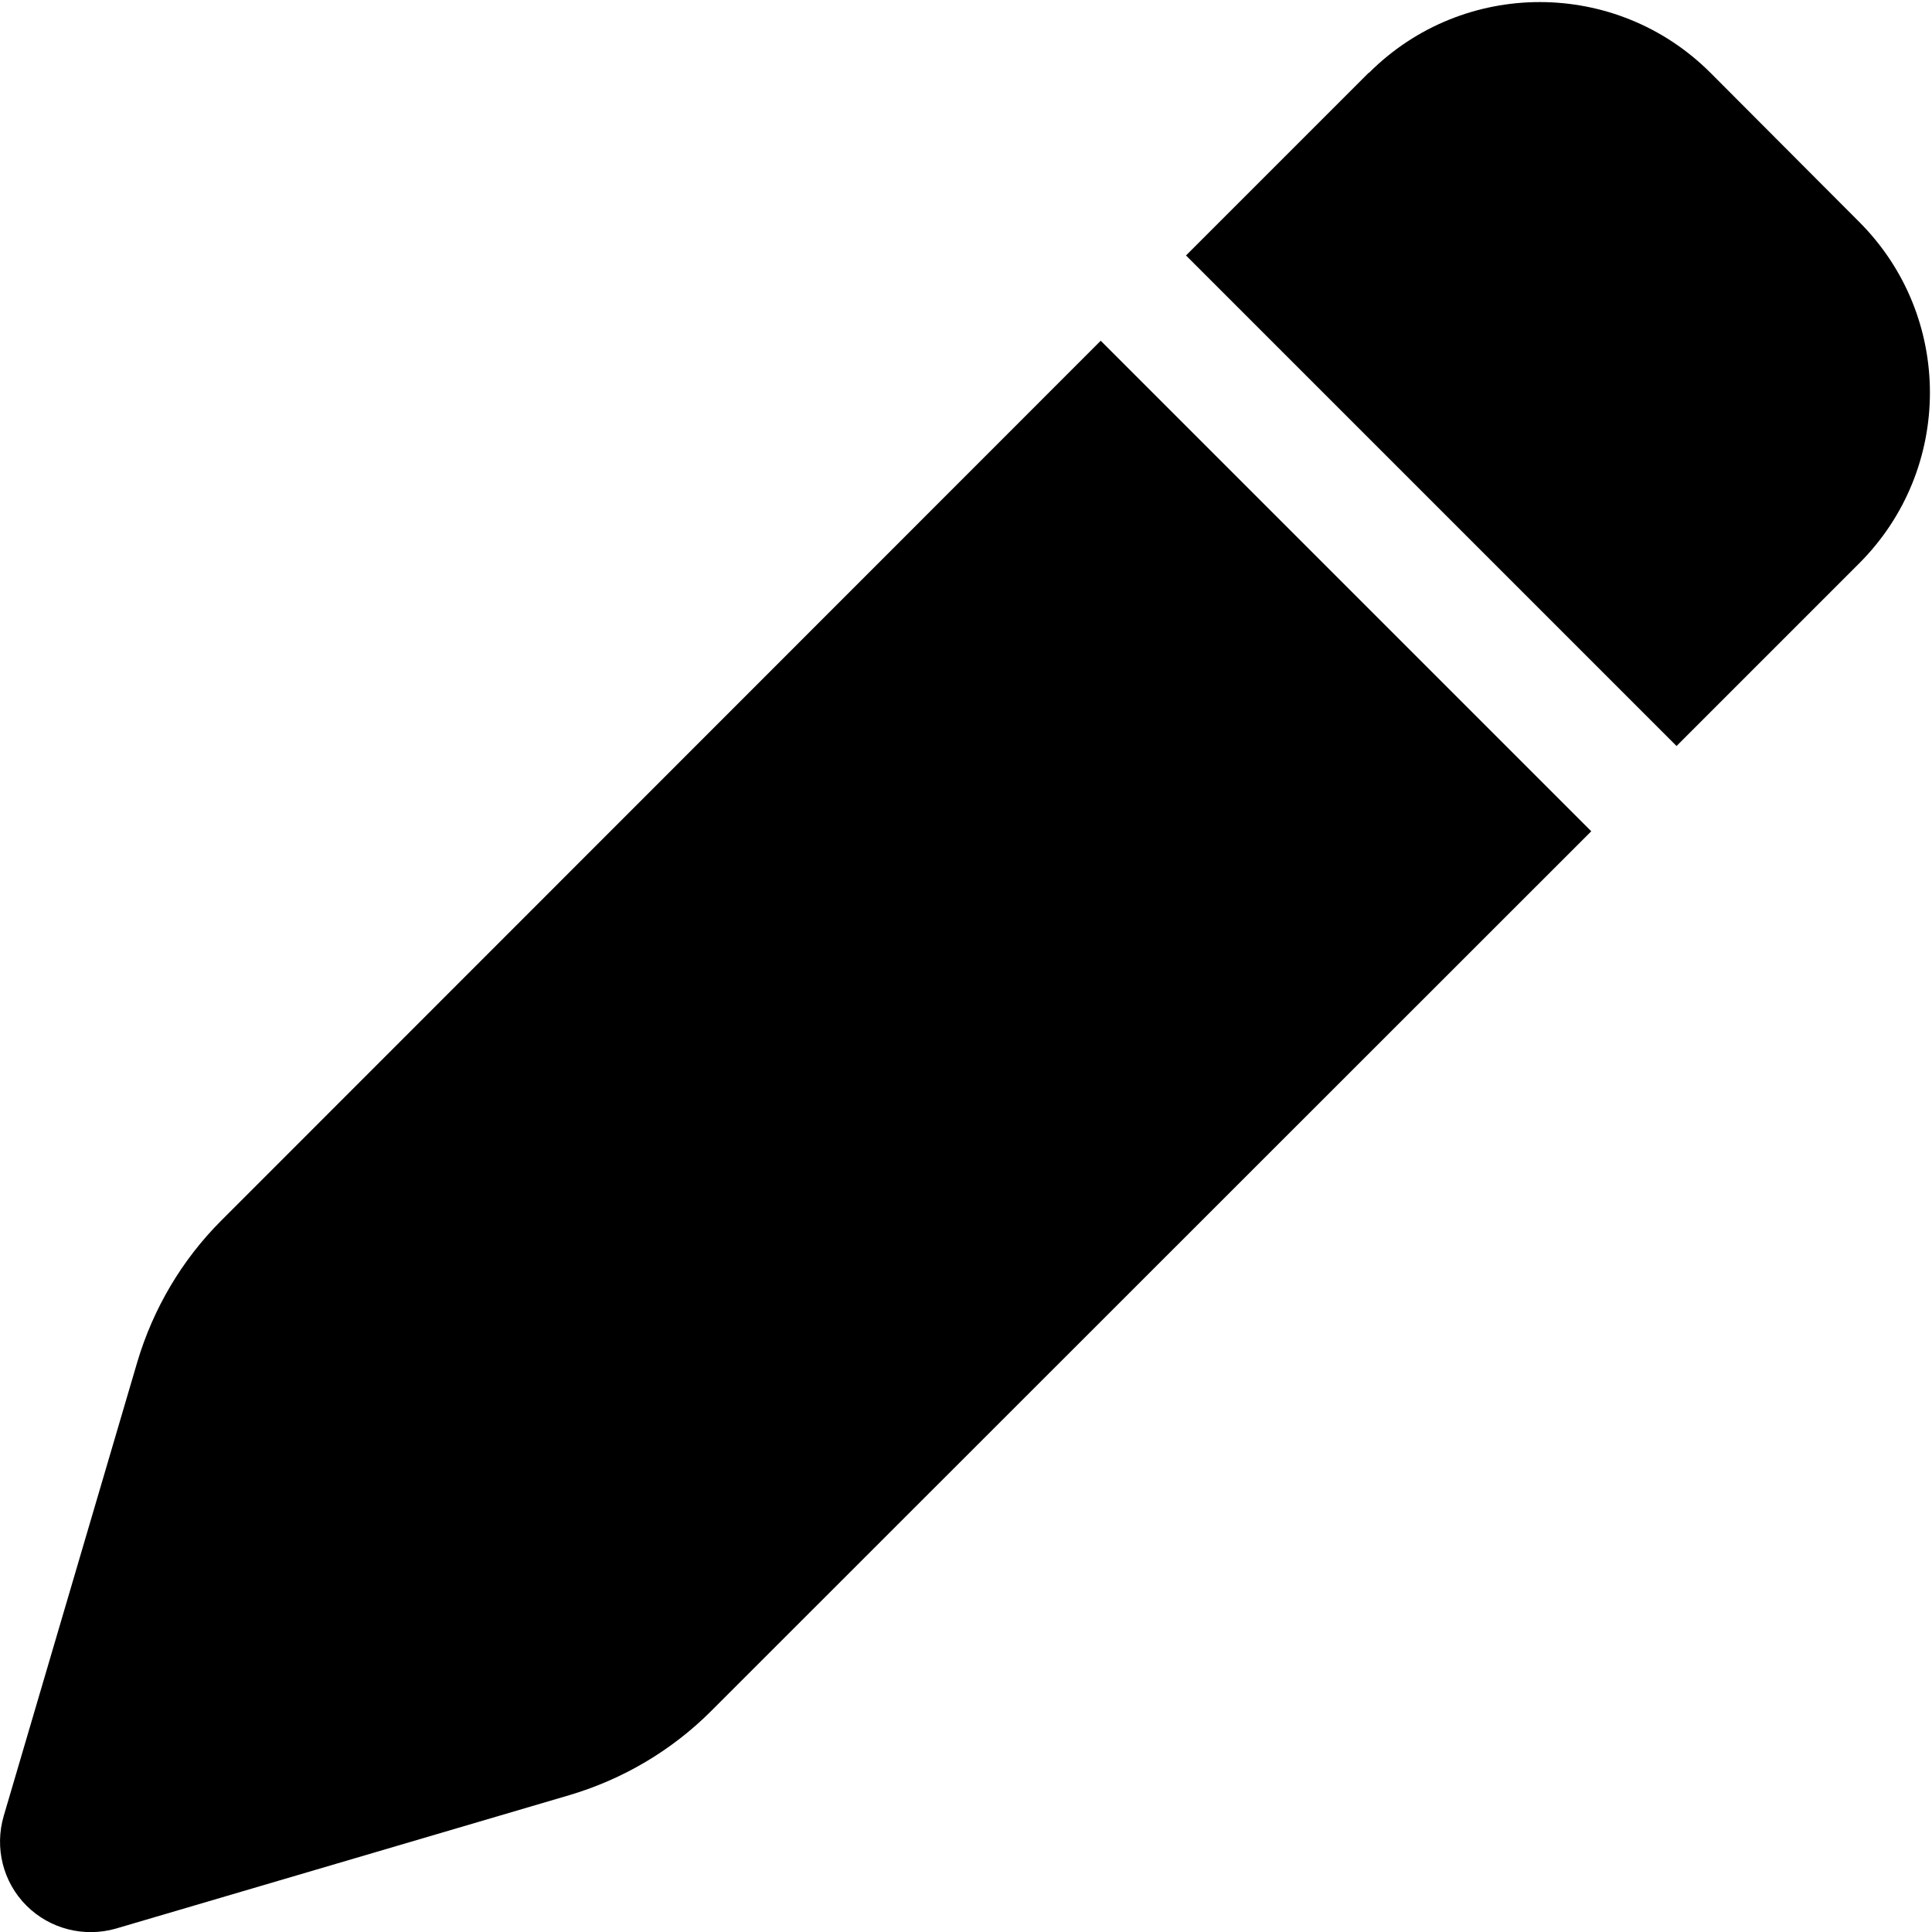
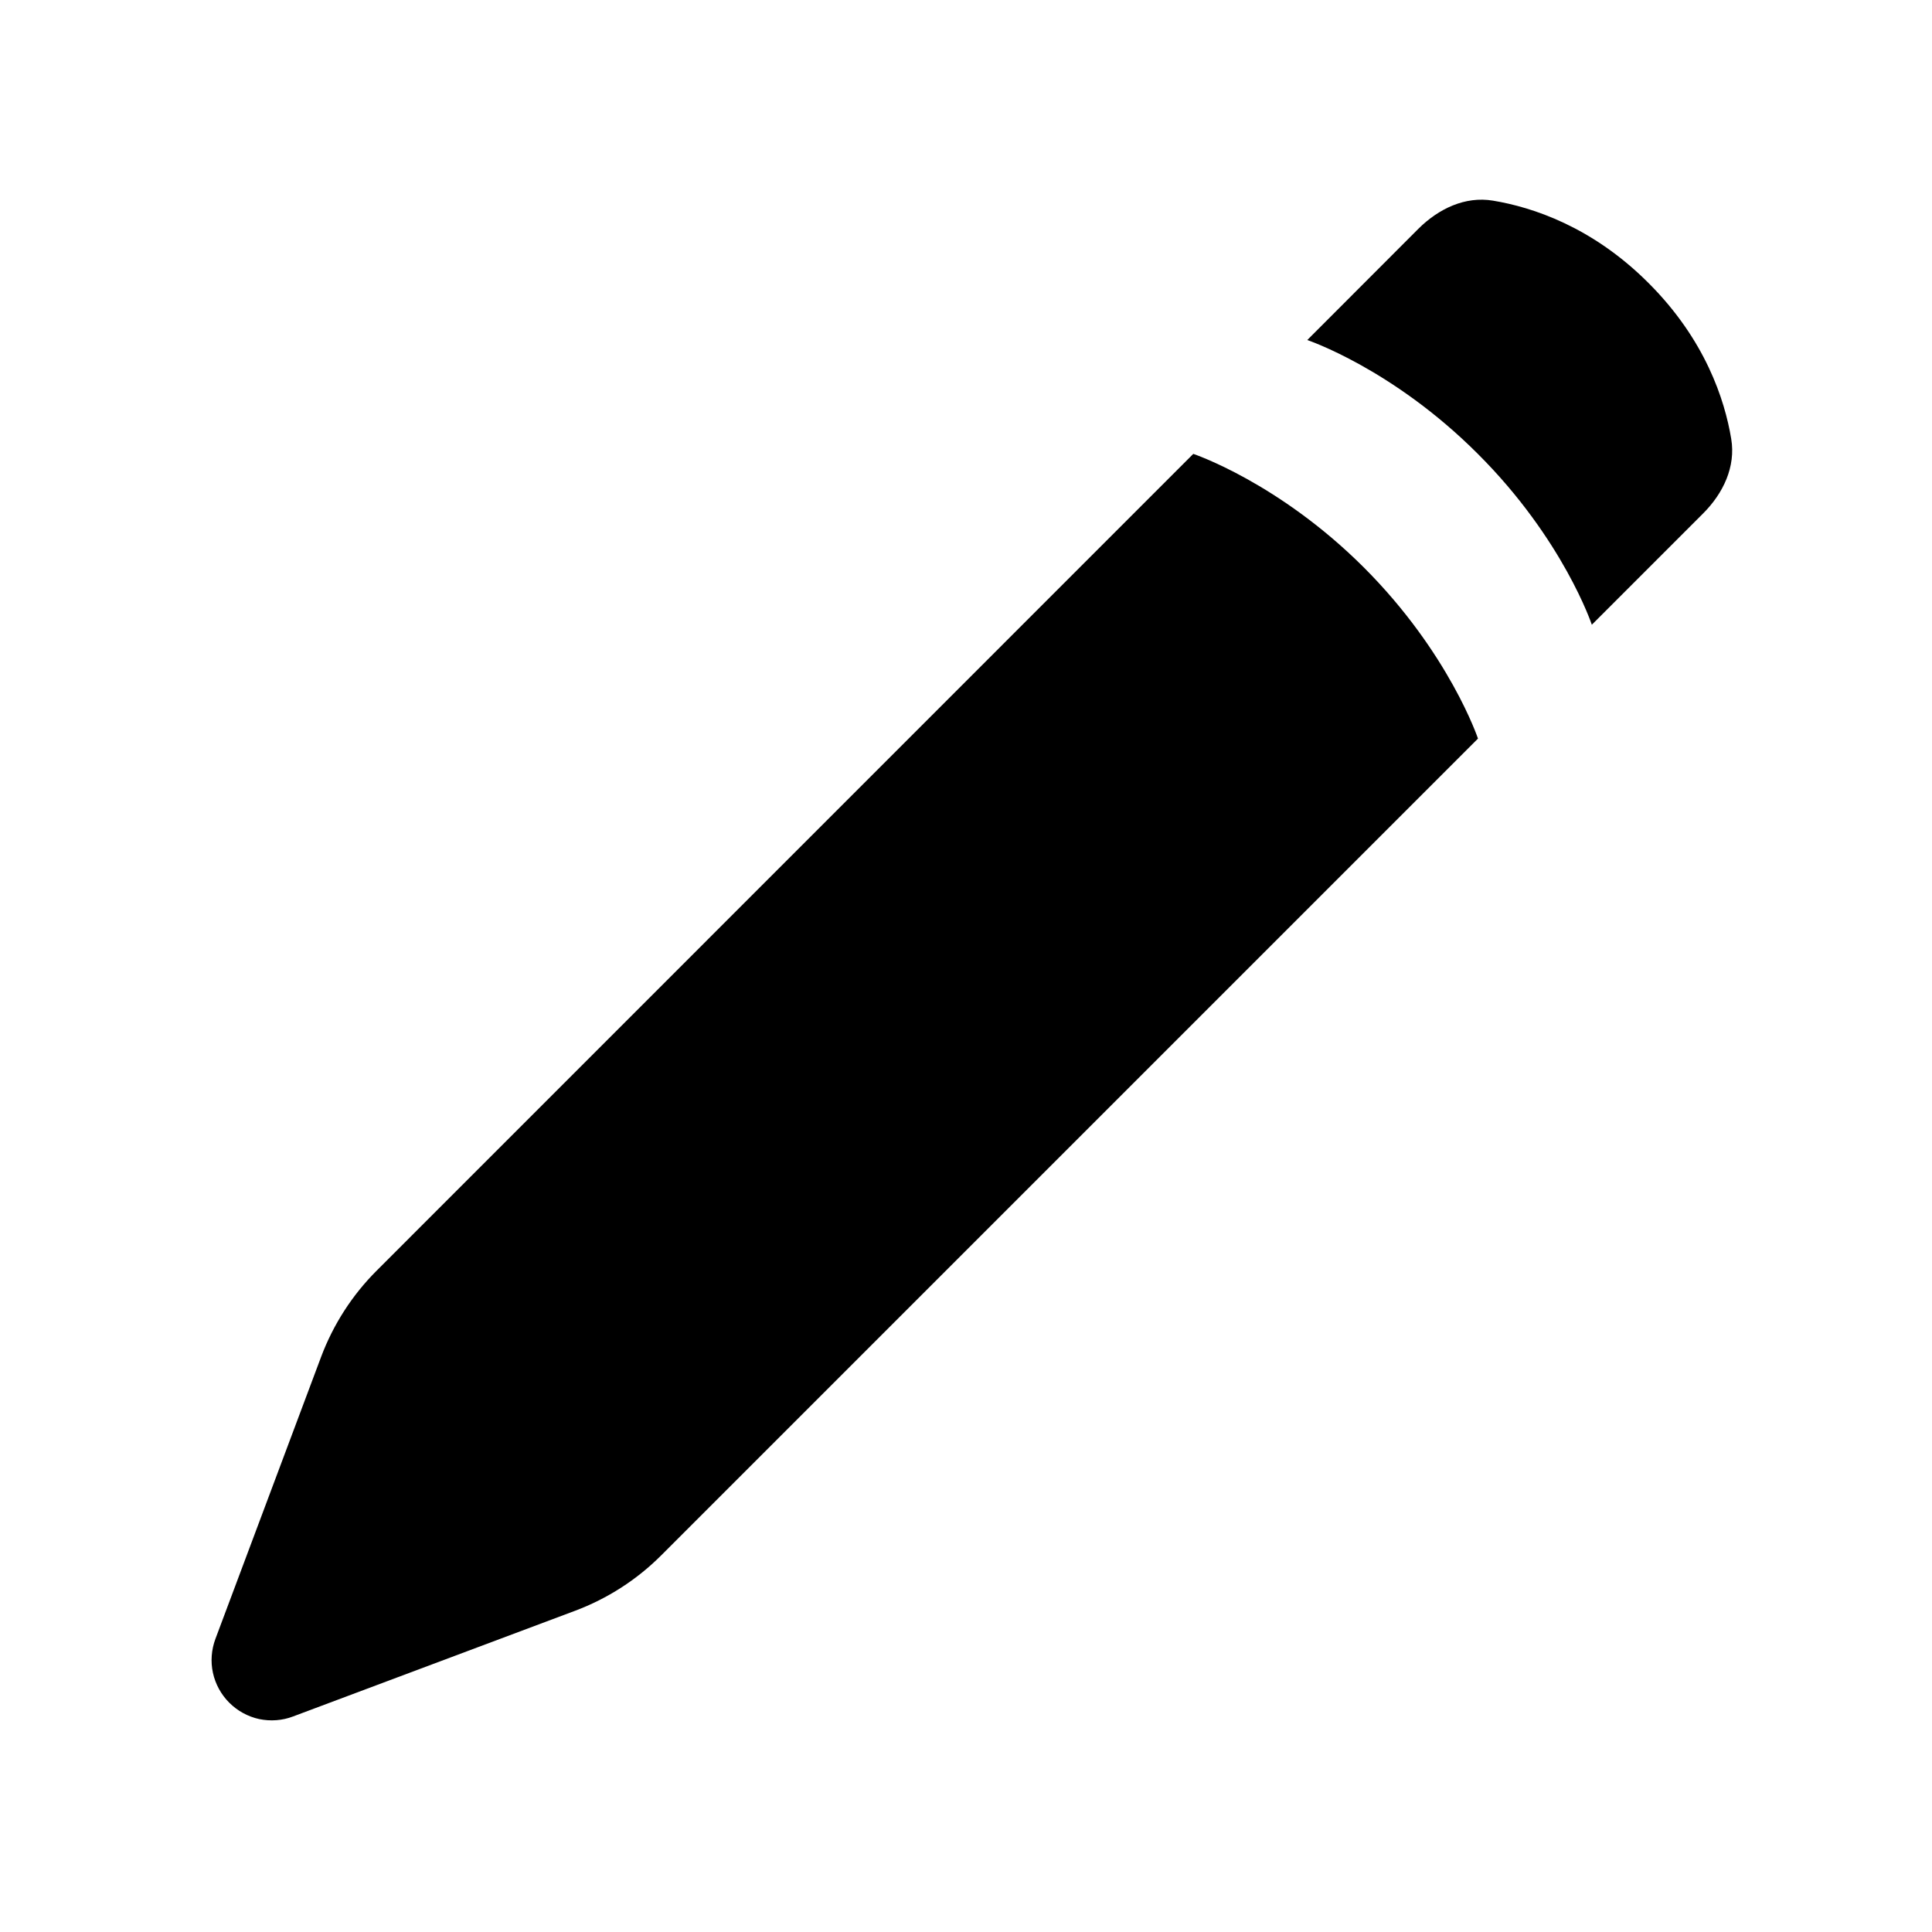
- <svg xmlns="http://www.w3.org/2000/svg" viewBox="0 0 512 512">
-   <path d="M362.7 19.3L314.3 67.7 444.3 197.7l48.4-48.4c25-25 25-65.5 0-90.5L453.3 19.3c-25-25-65.5-25-90.5 0zm-71 71L58.6 323.5c-10.4 10.4-18 23.3-22.2 37.4L1 481.2C-1.5 489.7 .8 498.8 7 505s15.3 8.5 23.7 6.1l120.3-35.4c14.1-4.2 27-11.8 37.4-22.2L421.7 220.3 291.7 90.3z" fill="currentColor" />
+ <svg xmlns="http://www.w3.org/2000/svg" width="14" height="14" viewBox="0 0 14 14" fill="none">
+   <path fill-rule="evenodd" clip-rule="evenodd" d="M2.327 9.832L1.561 11.876C1.532 11.954 1.525 12.04 1.543 12.122C1.561 12.204 1.602 12.279 1.661 12.338C1.721 12.398 1.796 12.439 1.878 12.457C1.96 12.474 2.046 12.468 2.124 12.438L4.168 11.672C4.402 11.584 4.614 11.448 4.791 11.271L10.71 5.352C10.71 5.352 10.503 4.733 9.885 4.114C9.267 3.496 8.647 3.289 8.647 3.289L2.728 9.209C2.552 9.385 2.415 9.598 2.327 9.832ZM9.473 2.464L10.279 1.657C10.424 1.513 10.617 1.42 10.819 1.454C11.103 1.501 11.538 1.642 11.947 2.052C12.357 2.462 12.498 2.896 12.545 3.18C12.579 3.382 12.487 3.575 12.342 3.72L11.535 4.527C11.535 4.527 11.329 3.908 10.71 3.29C10.092 2.671 9.473 2.464 9.473 2.464Z" fill="black" />
</svg>
